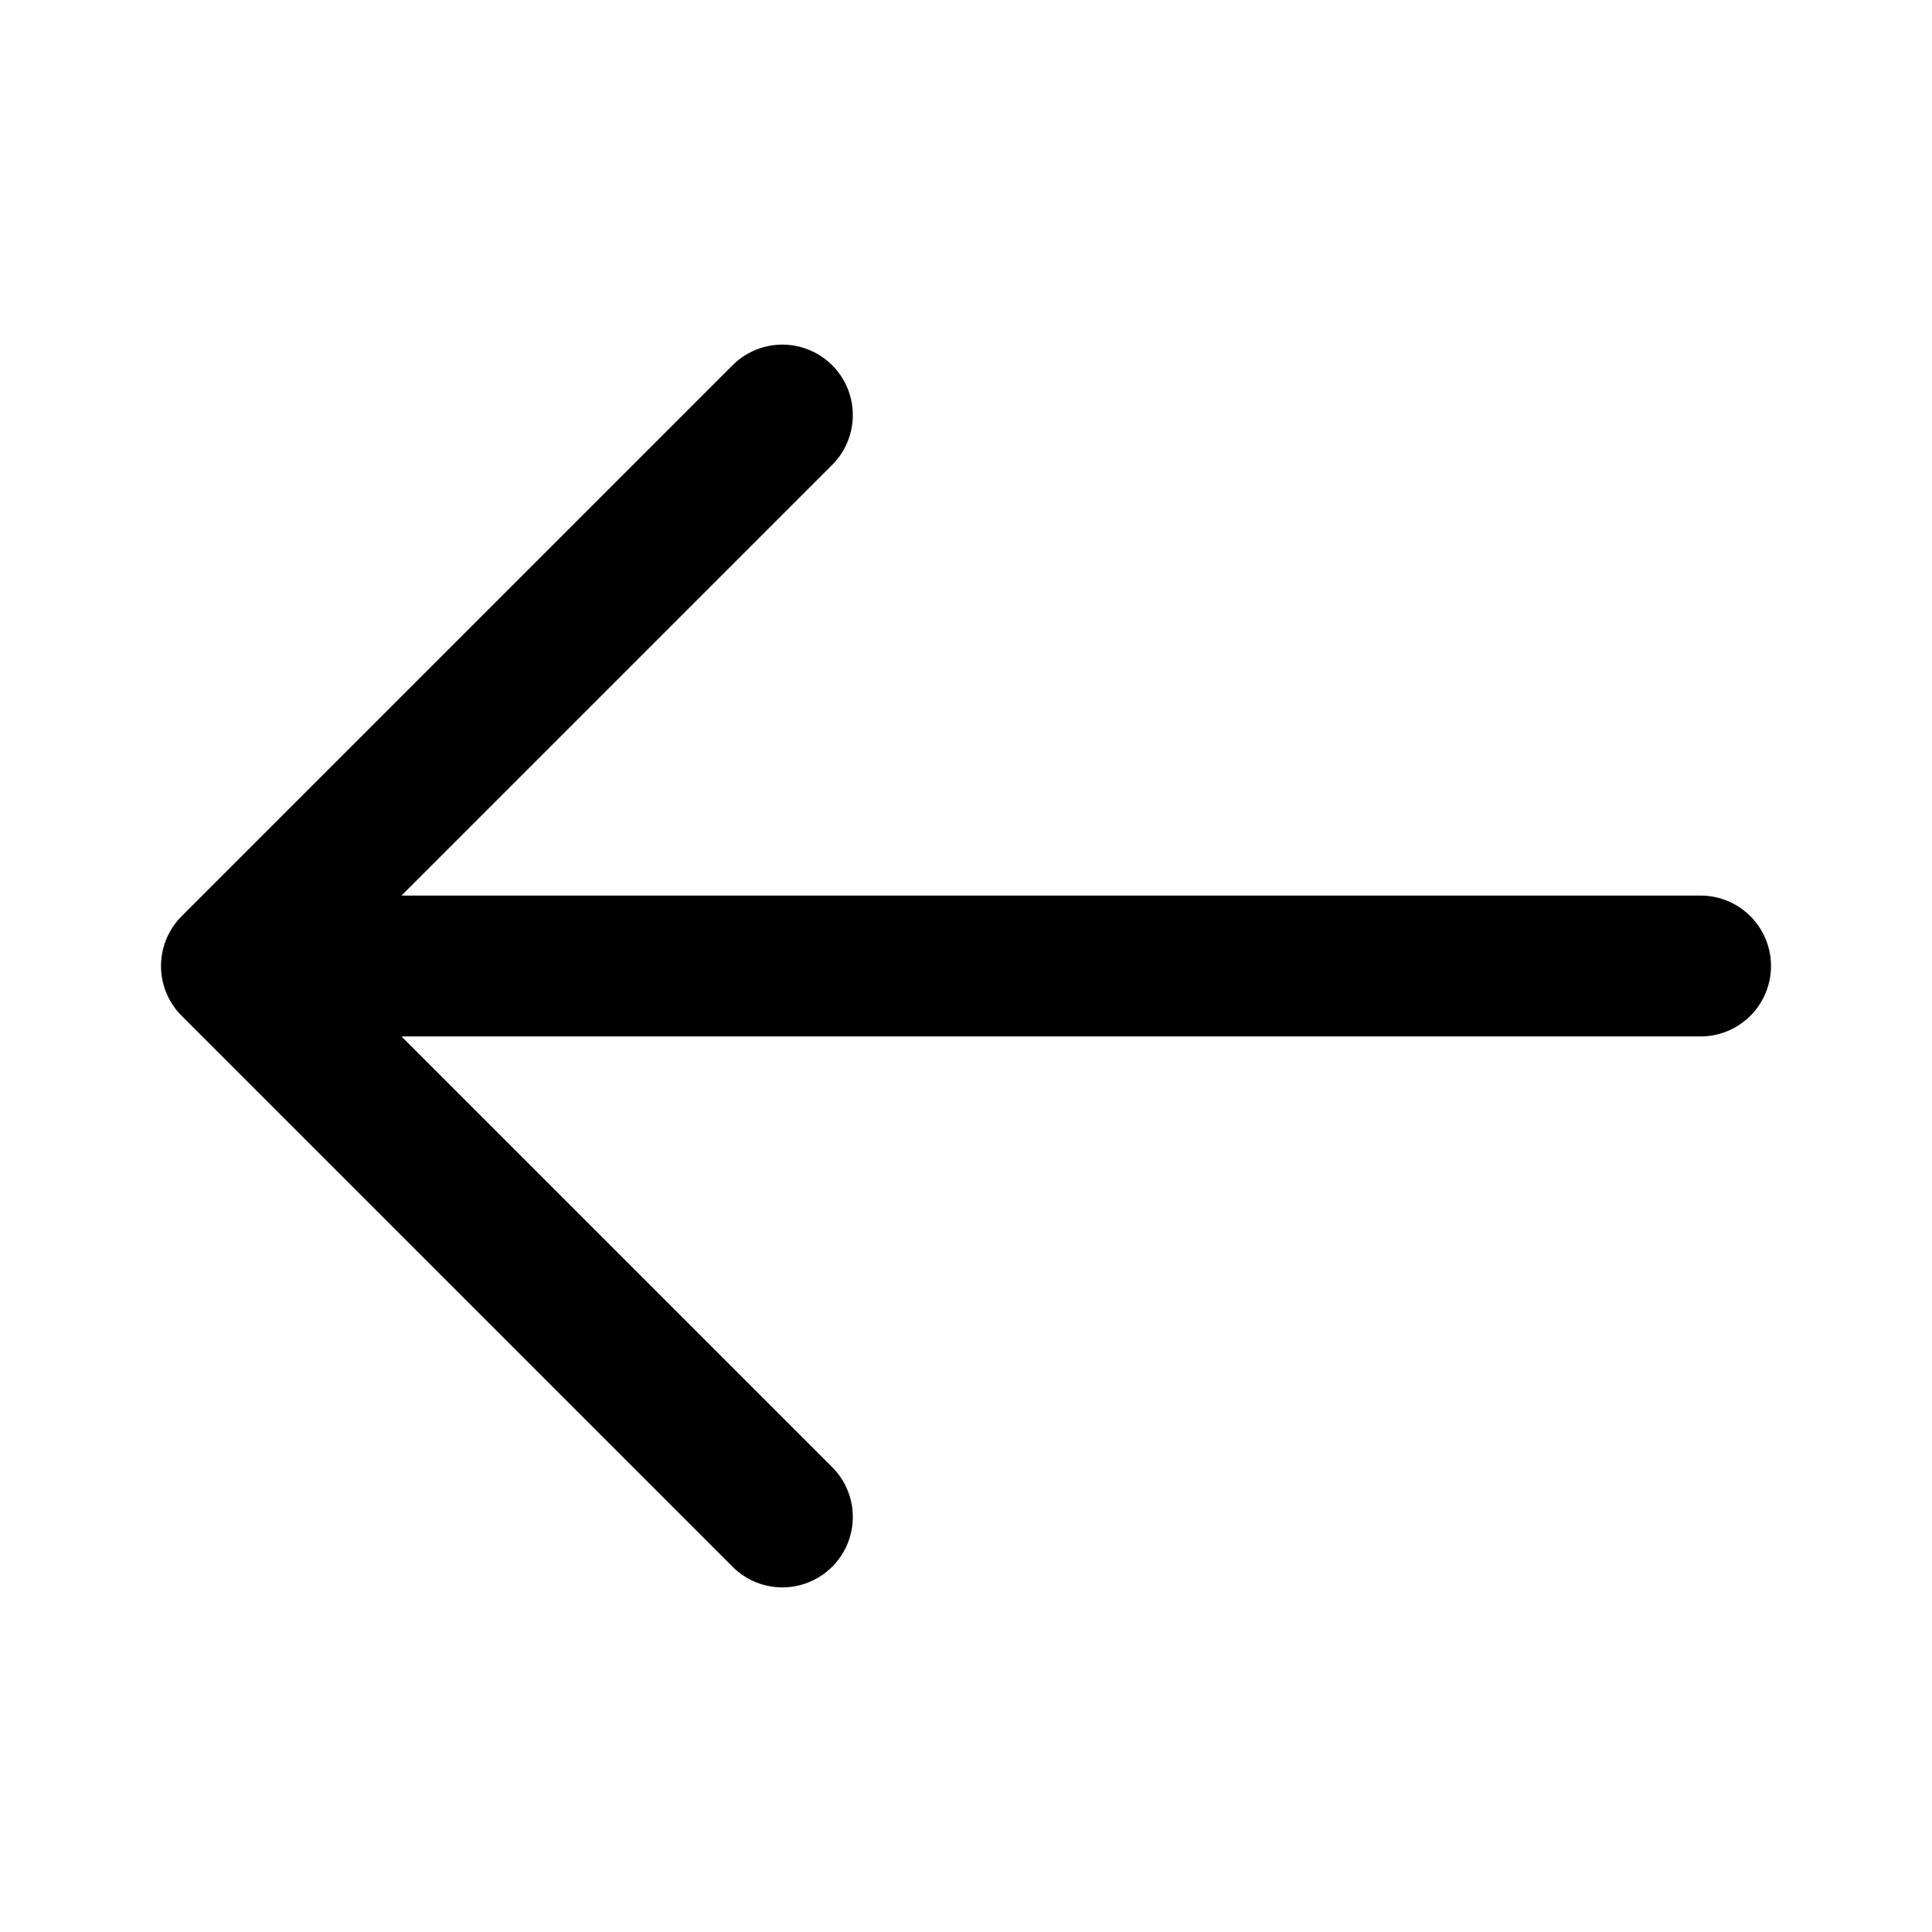
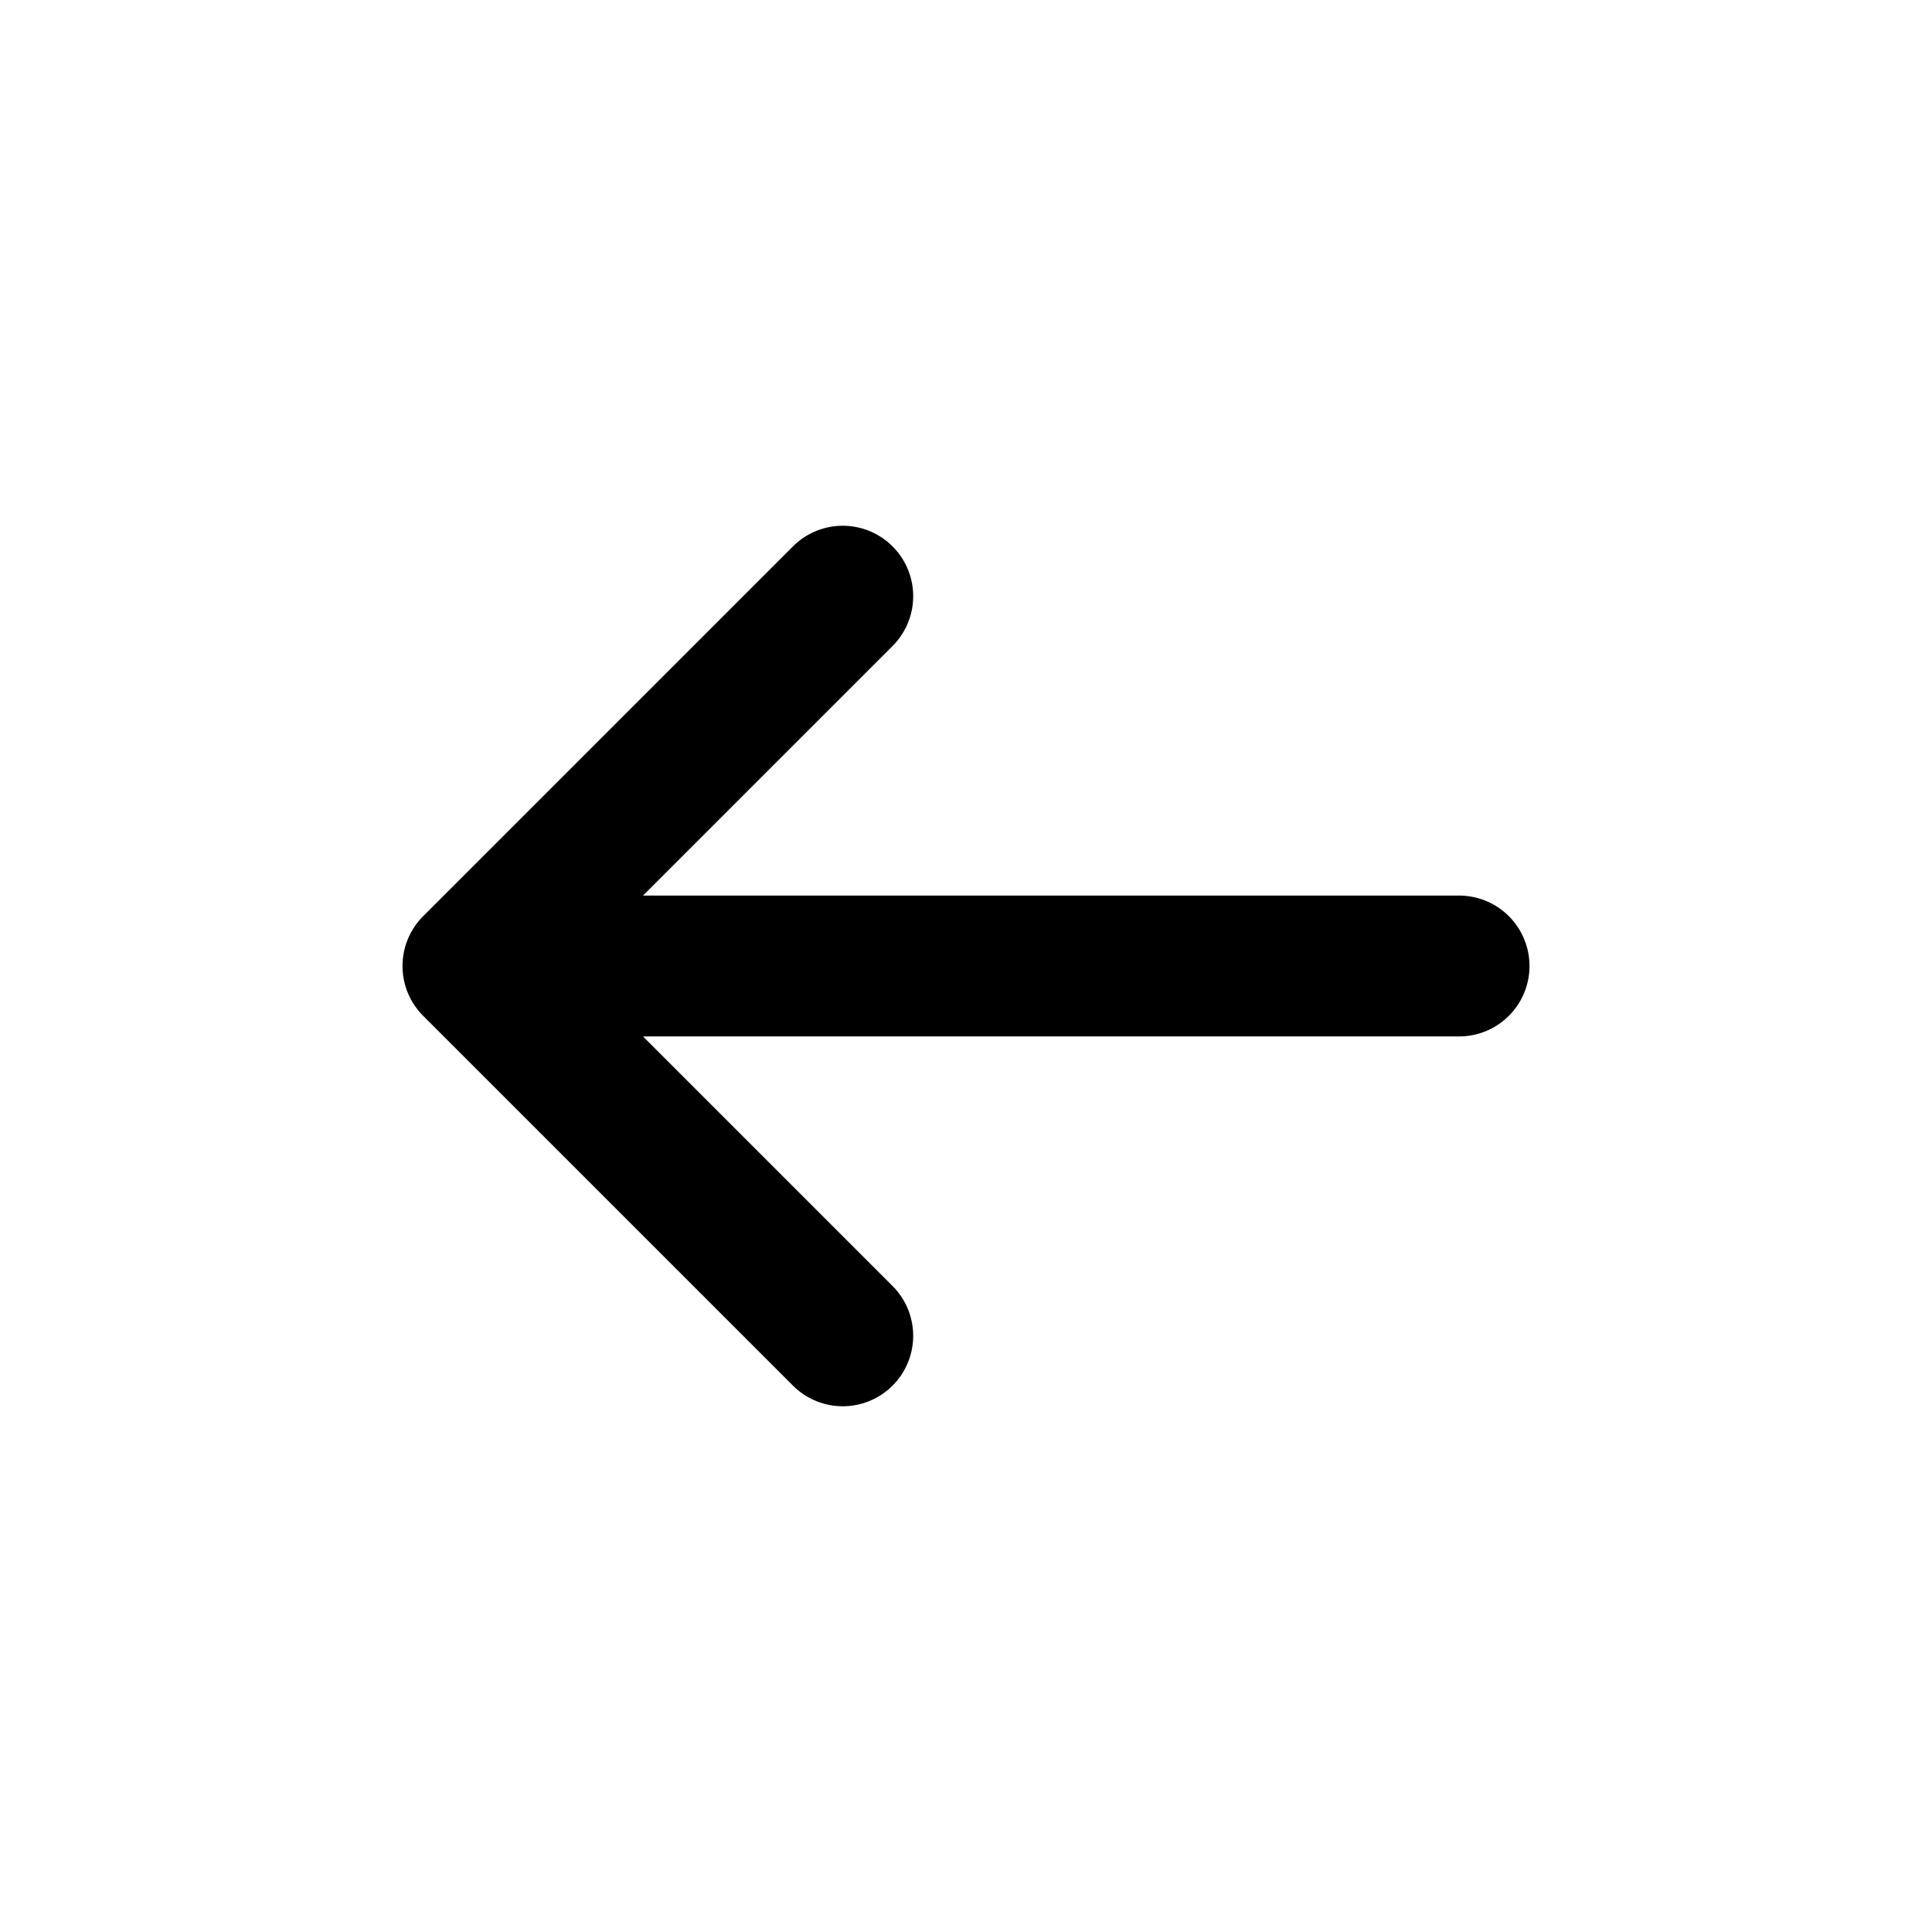
<svg xmlns="http://www.w3.org/2000/svg" viewBox="0 0 24 24" fill="none" stroke="currentColor" stroke-width="1.75" stroke-linecap="round" stroke-linejoin="round">
  <g data-part="body">
-     <path d="M21.125 12 L2.875 12 M9.719 18.844 L2.875 12 L9.719 5.156" />
+     <path d="M18.125 12 L5.875 12 M10.469 16.594 L5.875 12 L10.469 7.406" />
  </g>
</svg>
